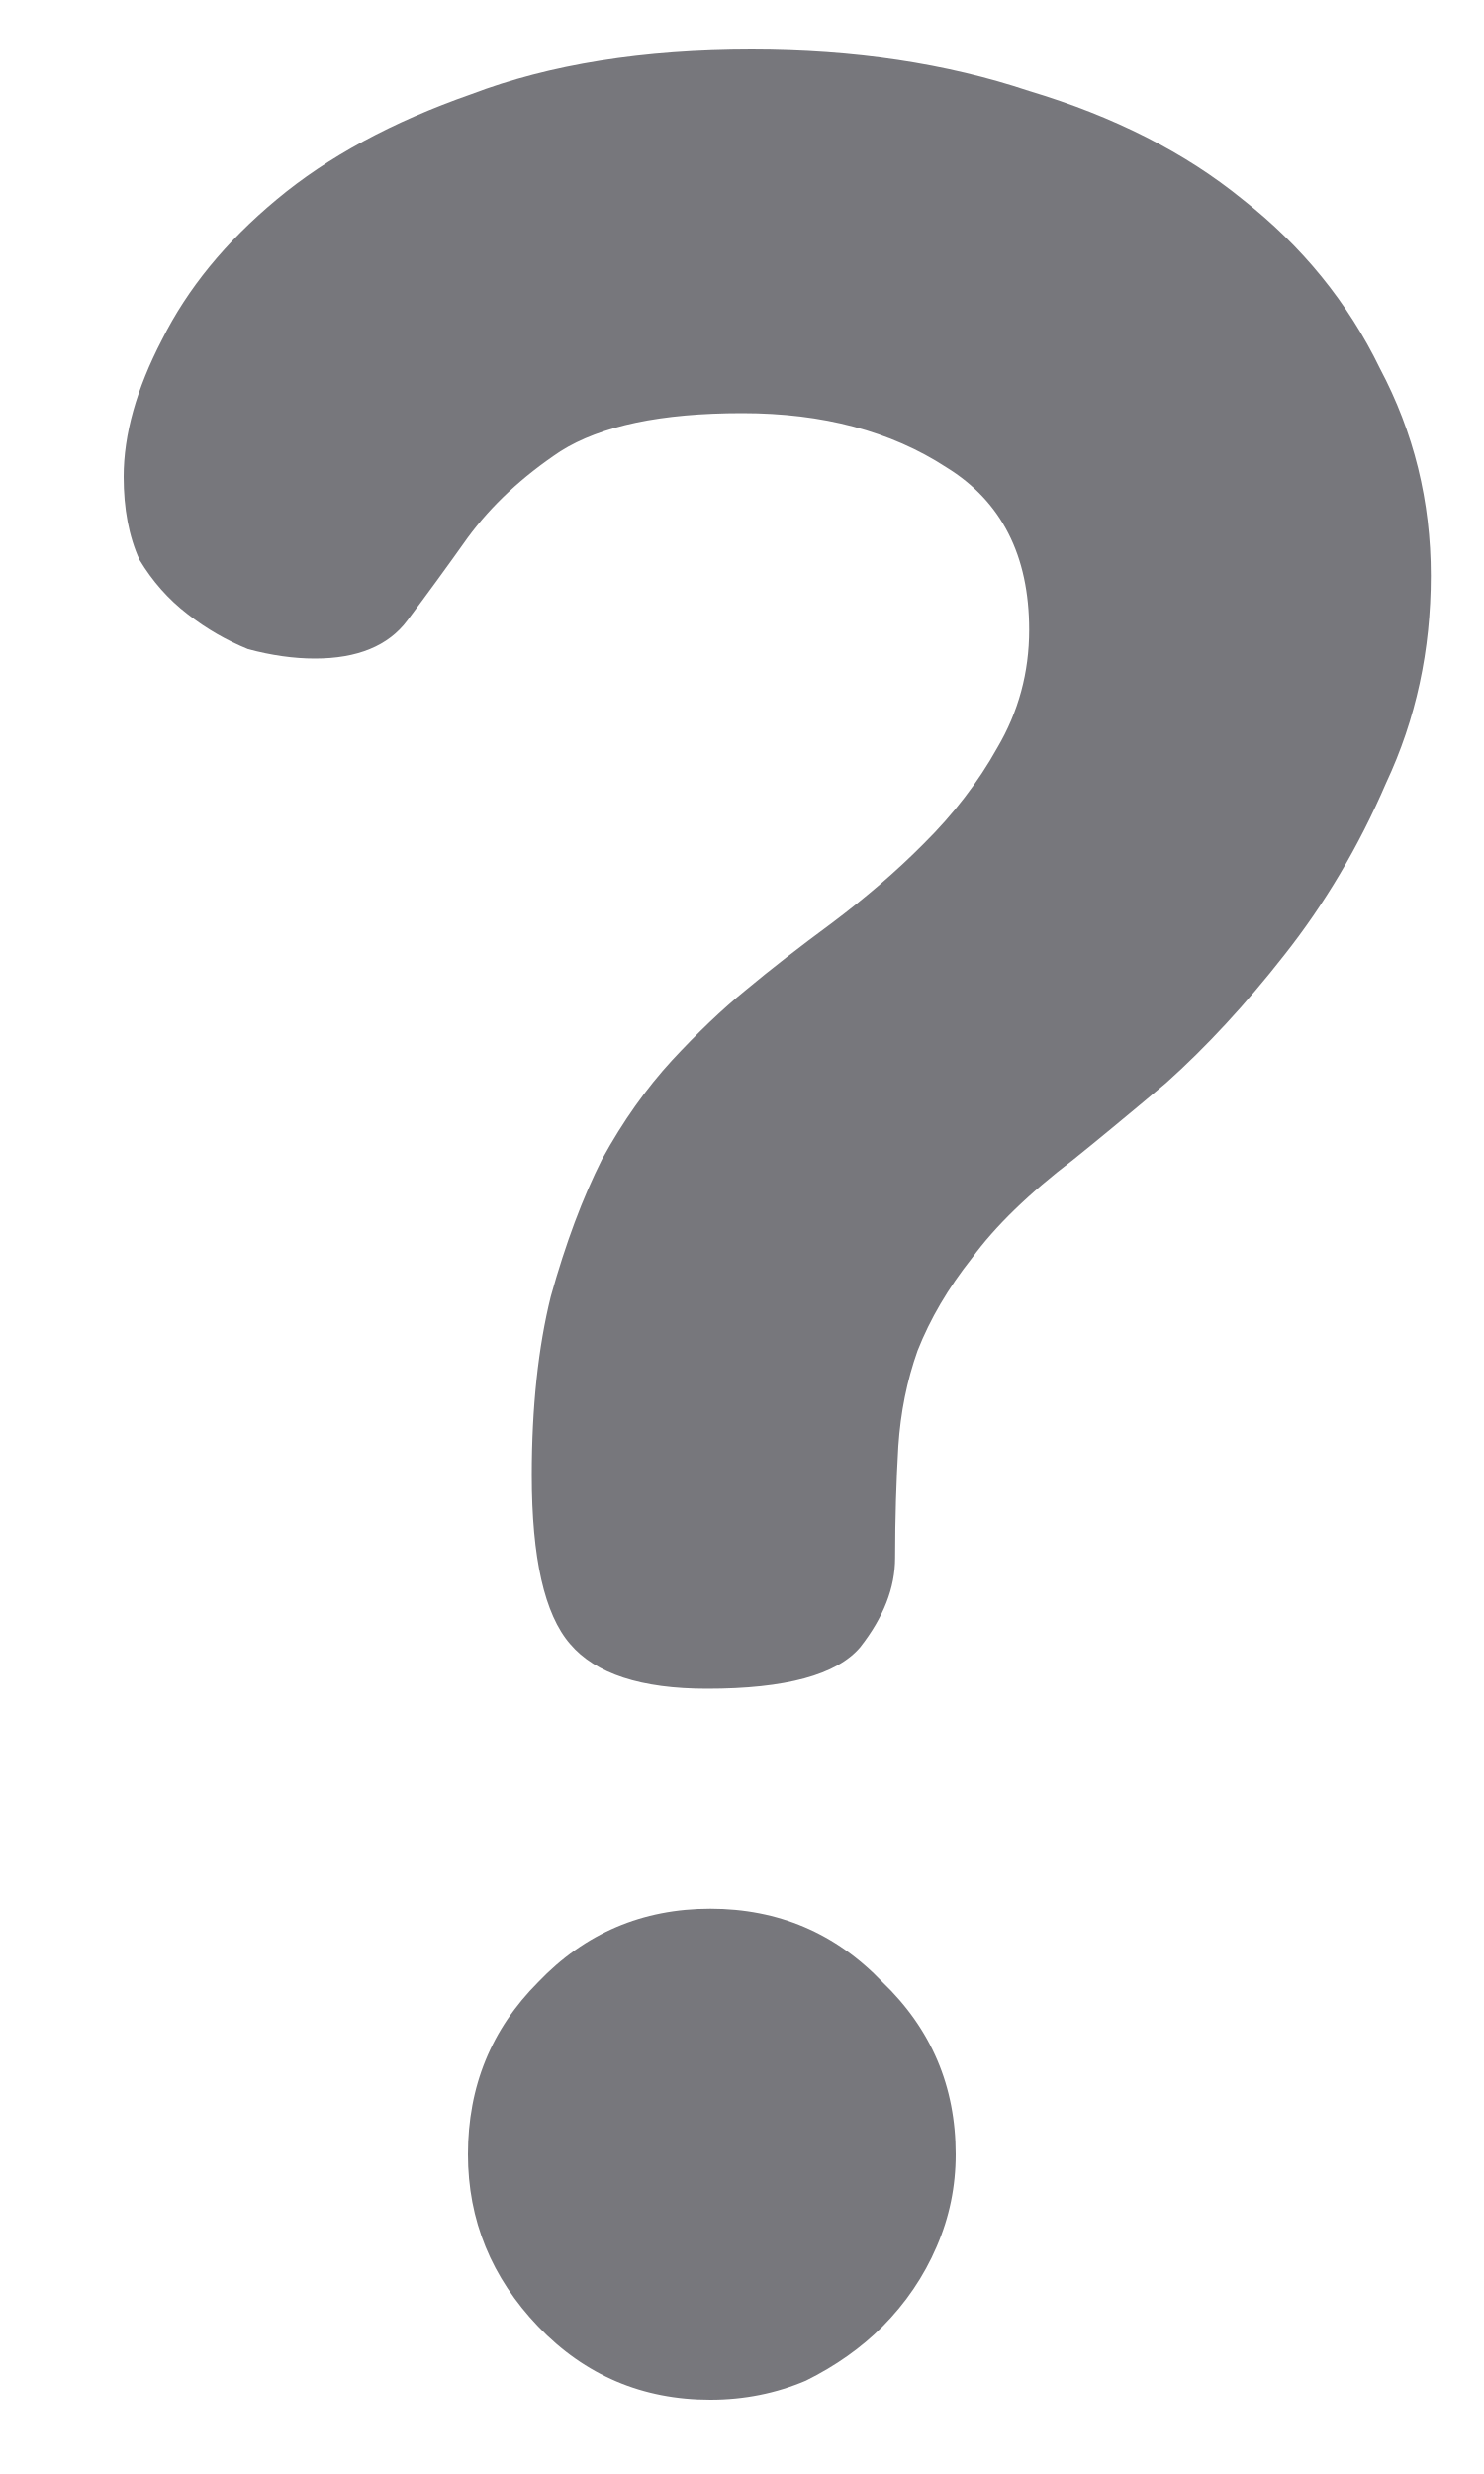
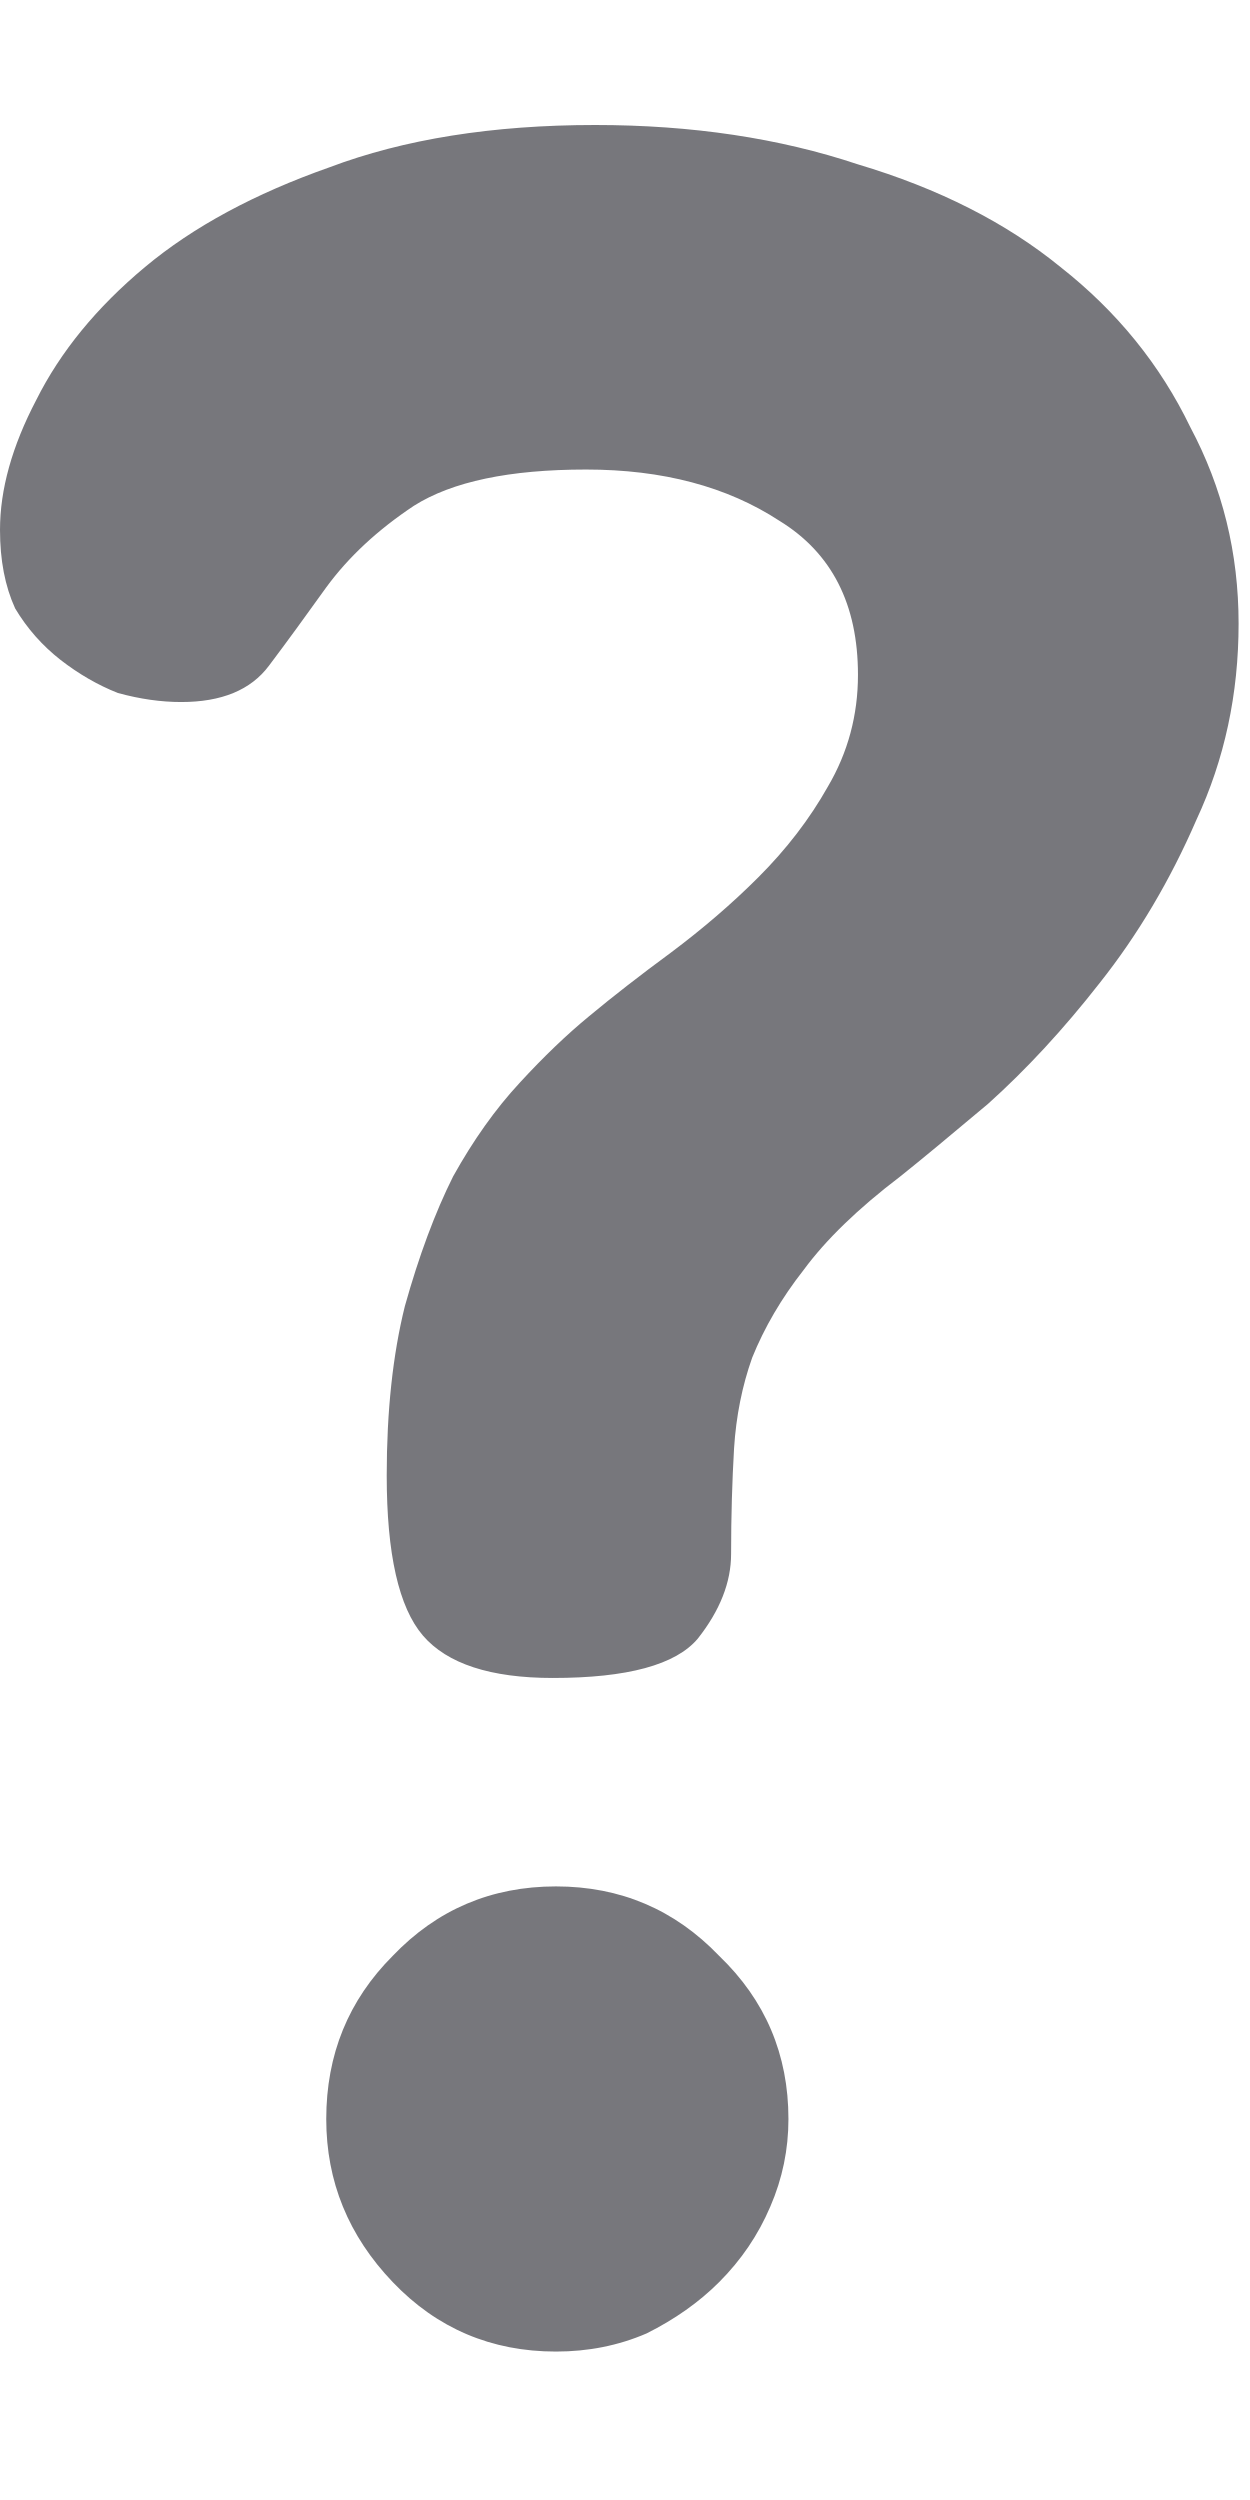
- <svg xmlns="http://www.w3.org/2000/svg" width="6" height="10" viewBox="0 0 6 10" fill="none">
-   <path d="M5.785 2.327C5.785 2.628 5.725 2.907 5.604 3.165C5.493 3.423 5.355 3.655 5.192 3.861C5.037 4.059 4.878 4.231 4.715 4.377C4.552 4.514 4.427 4.617 4.341 4.686C4.161 4.823 4.023 4.957 3.929 5.086C3.834 5.206 3.761 5.33 3.71 5.459C3.667 5.58 3.641 5.709 3.632 5.846C3.624 5.984 3.619 6.134 3.619 6.297C3.619 6.418 3.572 6.538 3.478 6.658C3.383 6.77 3.177 6.826 2.859 6.826C2.592 6.826 2.408 6.766 2.305 6.645C2.201 6.525 2.15 6.297 2.15 5.962C2.15 5.687 2.176 5.446 2.227 5.24C2.287 5.025 2.356 4.841 2.434 4.686C2.519 4.531 2.614 4.398 2.717 4.286C2.82 4.175 2.919 4.08 3.014 4.003C3.117 3.917 3.233 3.827 3.362 3.732C3.499 3.629 3.624 3.522 3.735 3.41C3.856 3.29 3.955 3.161 4.032 3.023C4.118 2.877 4.161 2.718 4.161 2.546C4.161 2.245 4.049 2.026 3.826 1.889C3.602 1.743 3.327 1.67 3.001 1.67C2.674 1.67 2.429 1.721 2.266 1.824C2.111 1.927 1.987 2.043 1.892 2.172C1.806 2.293 1.725 2.404 1.647 2.508C1.57 2.611 1.445 2.662 1.273 2.662C1.187 2.662 1.097 2.649 1.003 2.624C0.917 2.589 0.835 2.542 0.758 2.482C0.68 2.422 0.616 2.349 0.564 2.263C0.521 2.168 0.5 2.056 0.5 1.927C0.5 1.756 0.552 1.571 0.655 1.373C0.758 1.167 0.912 0.978 1.119 0.806C1.325 0.634 1.587 0.492 1.905 0.381C2.223 0.26 2.601 0.2 3.039 0.2C3.452 0.2 3.826 0.256 4.161 0.368C4.505 0.471 4.792 0.617 5.024 0.806C5.265 0.995 5.45 1.223 5.579 1.489C5.716 1.747 5.785 2.026 5.785 2.327ZM2.872 7.715C3.147 7.715 3.379 7.814 3.568 8.012C3.765 8.201 3.864 8.433 3.864 8.708C3.864 8.837 3.839 8.961 3.787 9.081C3.735 9.202 3.662 9.309 3.568 9.404C3.482 9.49 3.379 9.563 3.258 9.623C3.138 9.674 3.009 9.7 2.872 9.7C2.597 9.7 2.365 9.601 2.176 9.404C1.987 9.206 1.892 8.974 1.892 8.708C1.892 8.433 1.987 8.201 2.176 8.012C2.365 7.814 2.597 7.715 2.872 7.715Z" fill="#77777C" />
+ <svg xmlns="http://www.w3.org/2000/svg" width="8" height="16" viewBox="0 0 8 16" fill="none">
+   <path d="M7.927 3.991C7.927 4.442 7.837 4.861 7.657 5.247C7.489 5.634 7.283 5.982 7.038 6.291C6.806 6.588 6.567 6.846 6.323 7.065C6.078 7.271 5.891 7.426 5.762 7.529C5.491 7.735 5.285 7.935 5.143 8.128C5.001 8.309 4.892 8.496 4.814 8.689C4.75 8.869 4.711 9.063 4.698 9.269C4.686 9.475 4.679 9.701 4.679 9.946C4.679 10.126 4.608 10.307 4.466 10.487C4.325 10.655 4.015 10.739 3.538 10.739C3.139 10.739 2.862 10.648 2.707 10.468C2.552 10.287 2.475 9.946 2.475 9.443C2.475 9.031 2.514 8.67 2.591 8.36C2.681 8.038 2.784 7.761 2.9 7.529C3.029 7.297 3.171 7.097 3.326 6.93C3.48 6.762 3.629 6.62 3.77 6.504C3.925 6.375 4.099 6.24 4.292 6.098C4.499 5.943 4.686 5.782 4.853 5.615C5.034 5.434 5.182 5.241 5.298 5.035C5.427 4.816 5.491 4.577 5.491 4.319C5.491 3.868 5.324 3.539 4.988 3.333C4.653 3.114 4.241 3.005 3.751 3.005C3.261 3.005 2.894 3.082 2.649 3.237C2.417 3.391 2.23 3.565 2.088 3.759C1.959 3.939 1.837 4.107 1.721 4.261C1.605 4.416 1.418 4.493 1.16 4.493C1.031 4.493 0.896 4.474 0.754 4.435C0.625 4.384 0.503 4.313 0.387 4.223C0.271 4.132 0.174 4.023 0.097 3.894C0.032 3.752 0 3.585 0 3.391C0 3.133 0.077 2.856 0.232 2.56C0.387 2.25 0.619 1.967 0.928 1.709C1.237 1.451 1.631 1.239 2.108 1.071C2.584 0.891 3.152 0.8 3.809 0.8C4.428 0.8 4.988 0.884 5.491 1.052C6.007 1.206 6.439 1.425 6.787 1.709C7.148 1.993 7.425 2.334 7.618 2.734C7.824 3.121 7.927 3.539 7.927 3.991ZM3.558 12.073C3.97 12.073 4.318 12.221 4.602 12.517C4.898 12.801 5.046 13.149 5.046 13.562C5.046 13.755 5.008 13.942 4.93 14.122C4.853 14.303 4.744 14.464 4.602 14.606C4.473 14.735 4.318 14.844 4.138 14.934C3.957 15.012 3.764 15.05 3.558 15.05C3.145 15.05 2.797 14.902 2.514 14.606C2.23 14.309 2.088 13.961 2.088 13.562C2.088 13.149 2.23 12.801 2.514 12.517C2.797 12.221 3.145 12.073 3.558 12.073Z" fill="#77777C" />
</svg>
